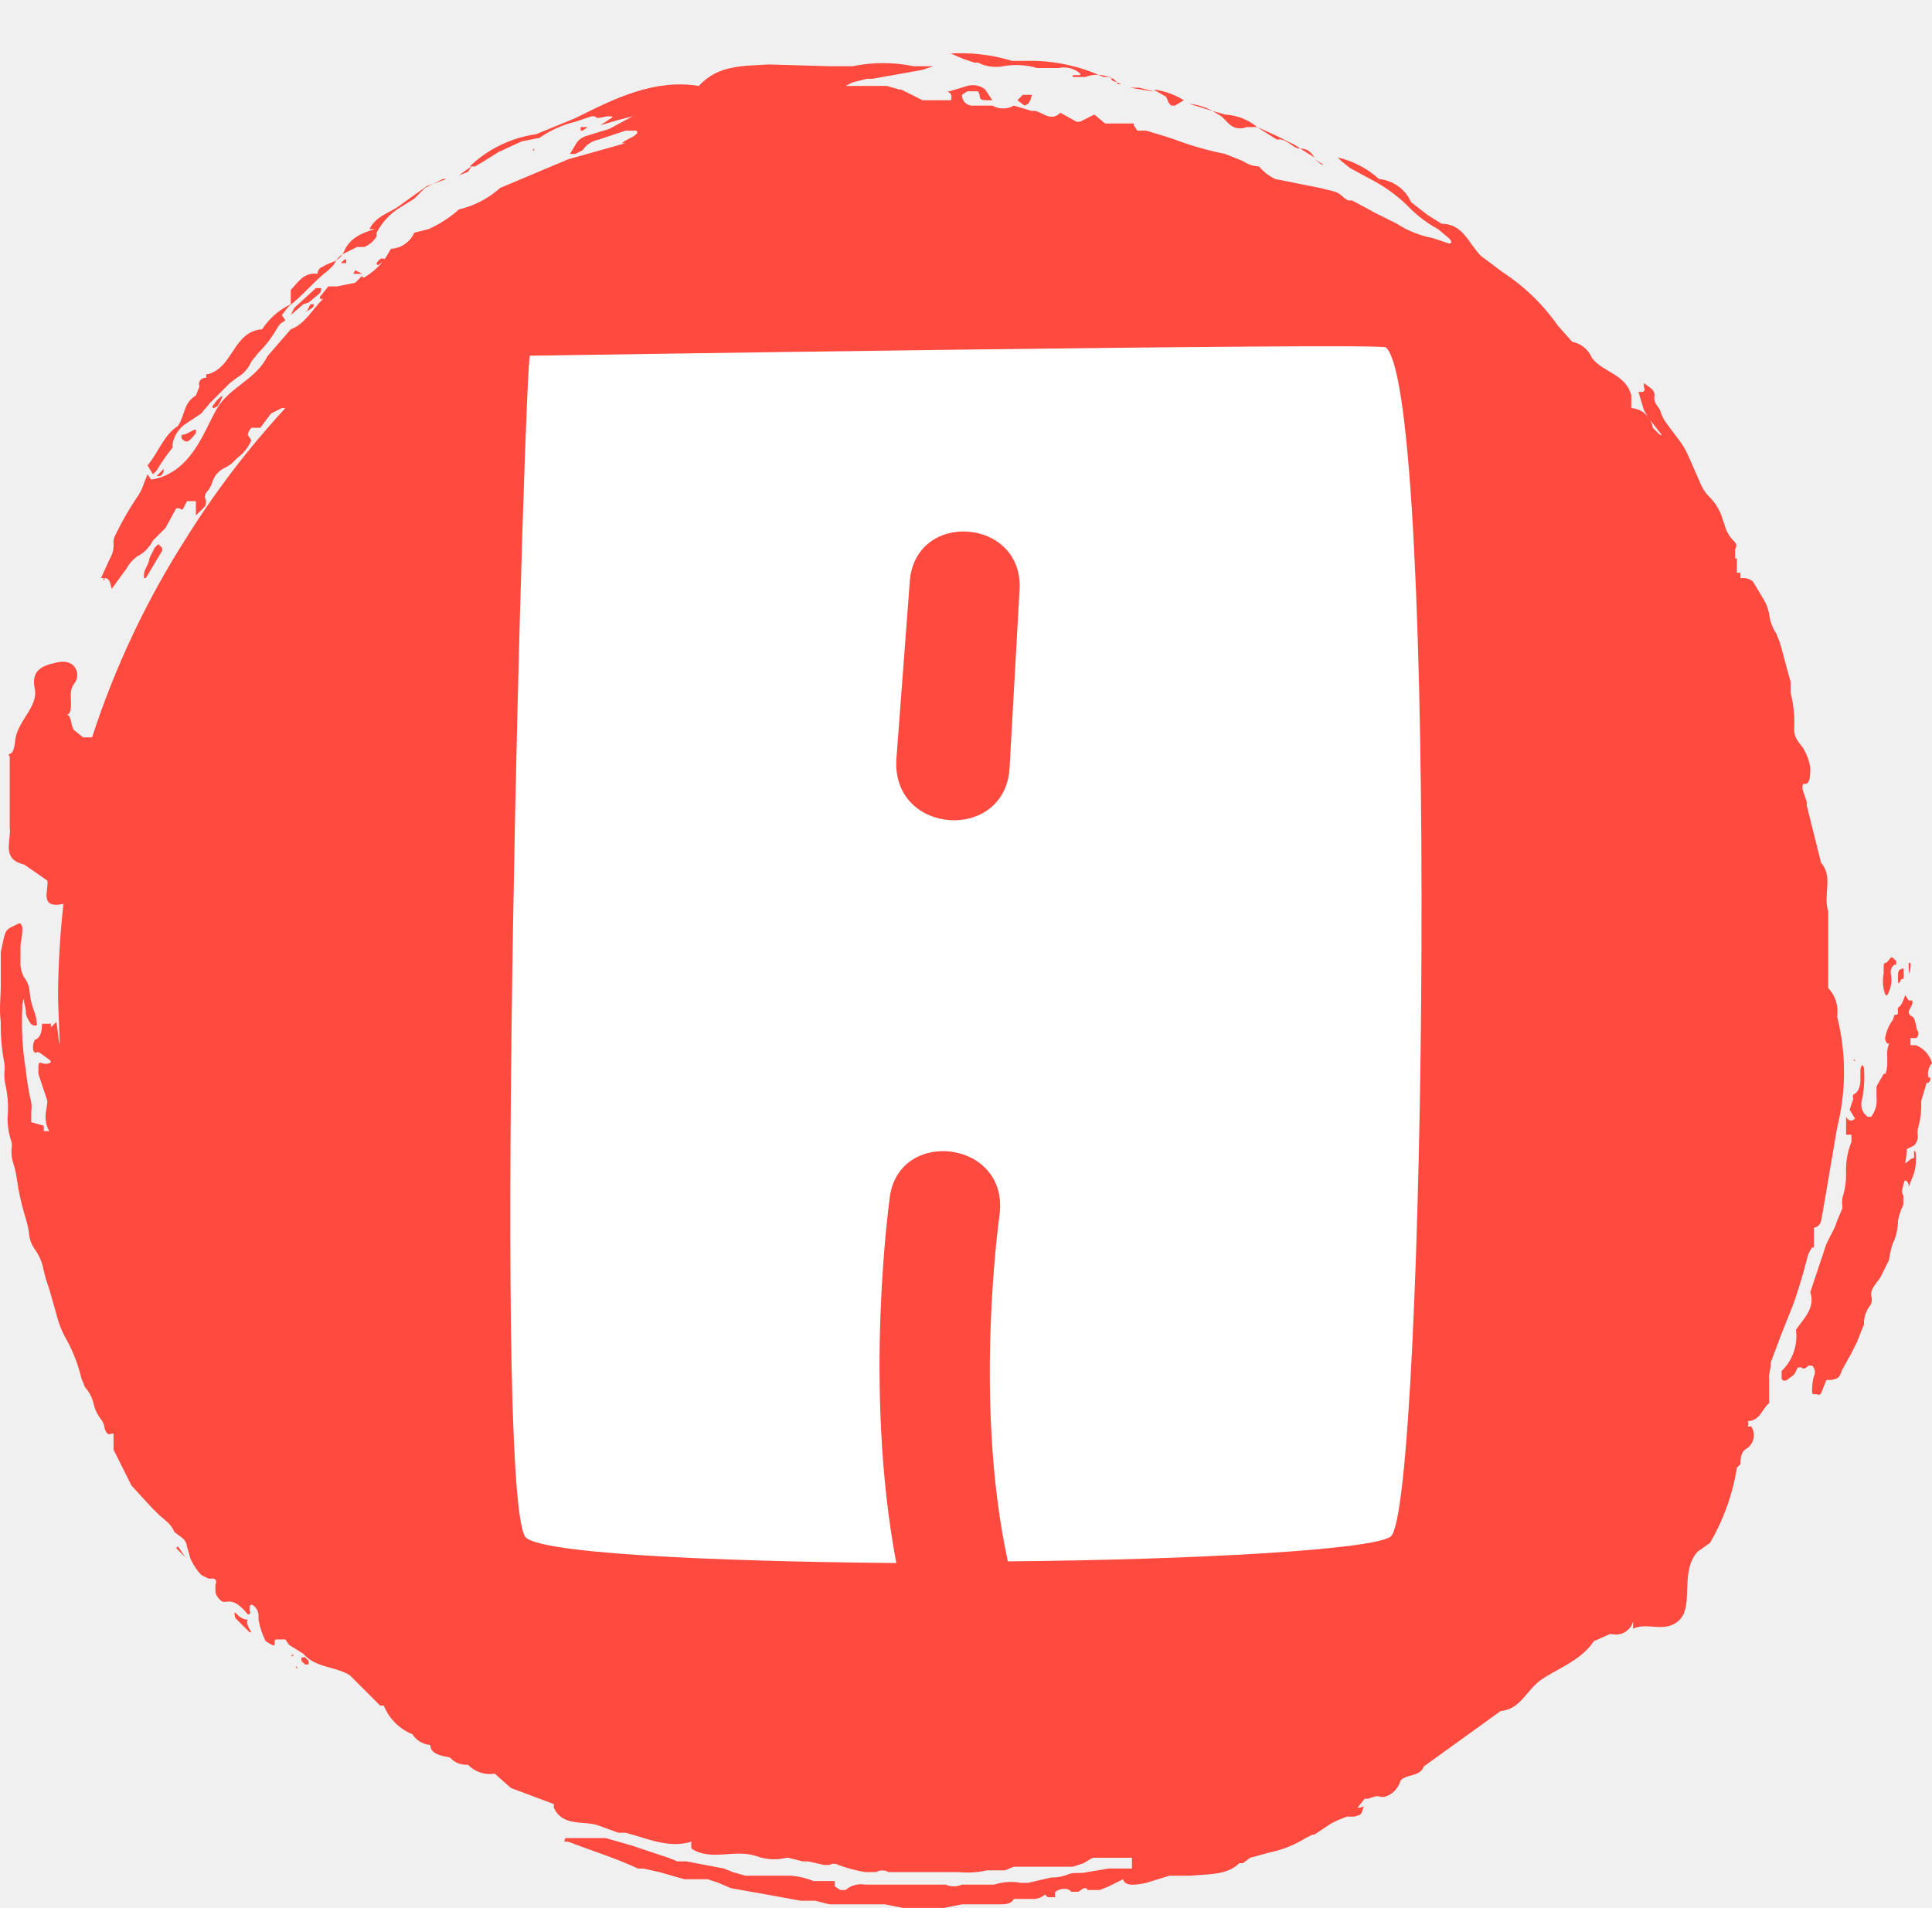
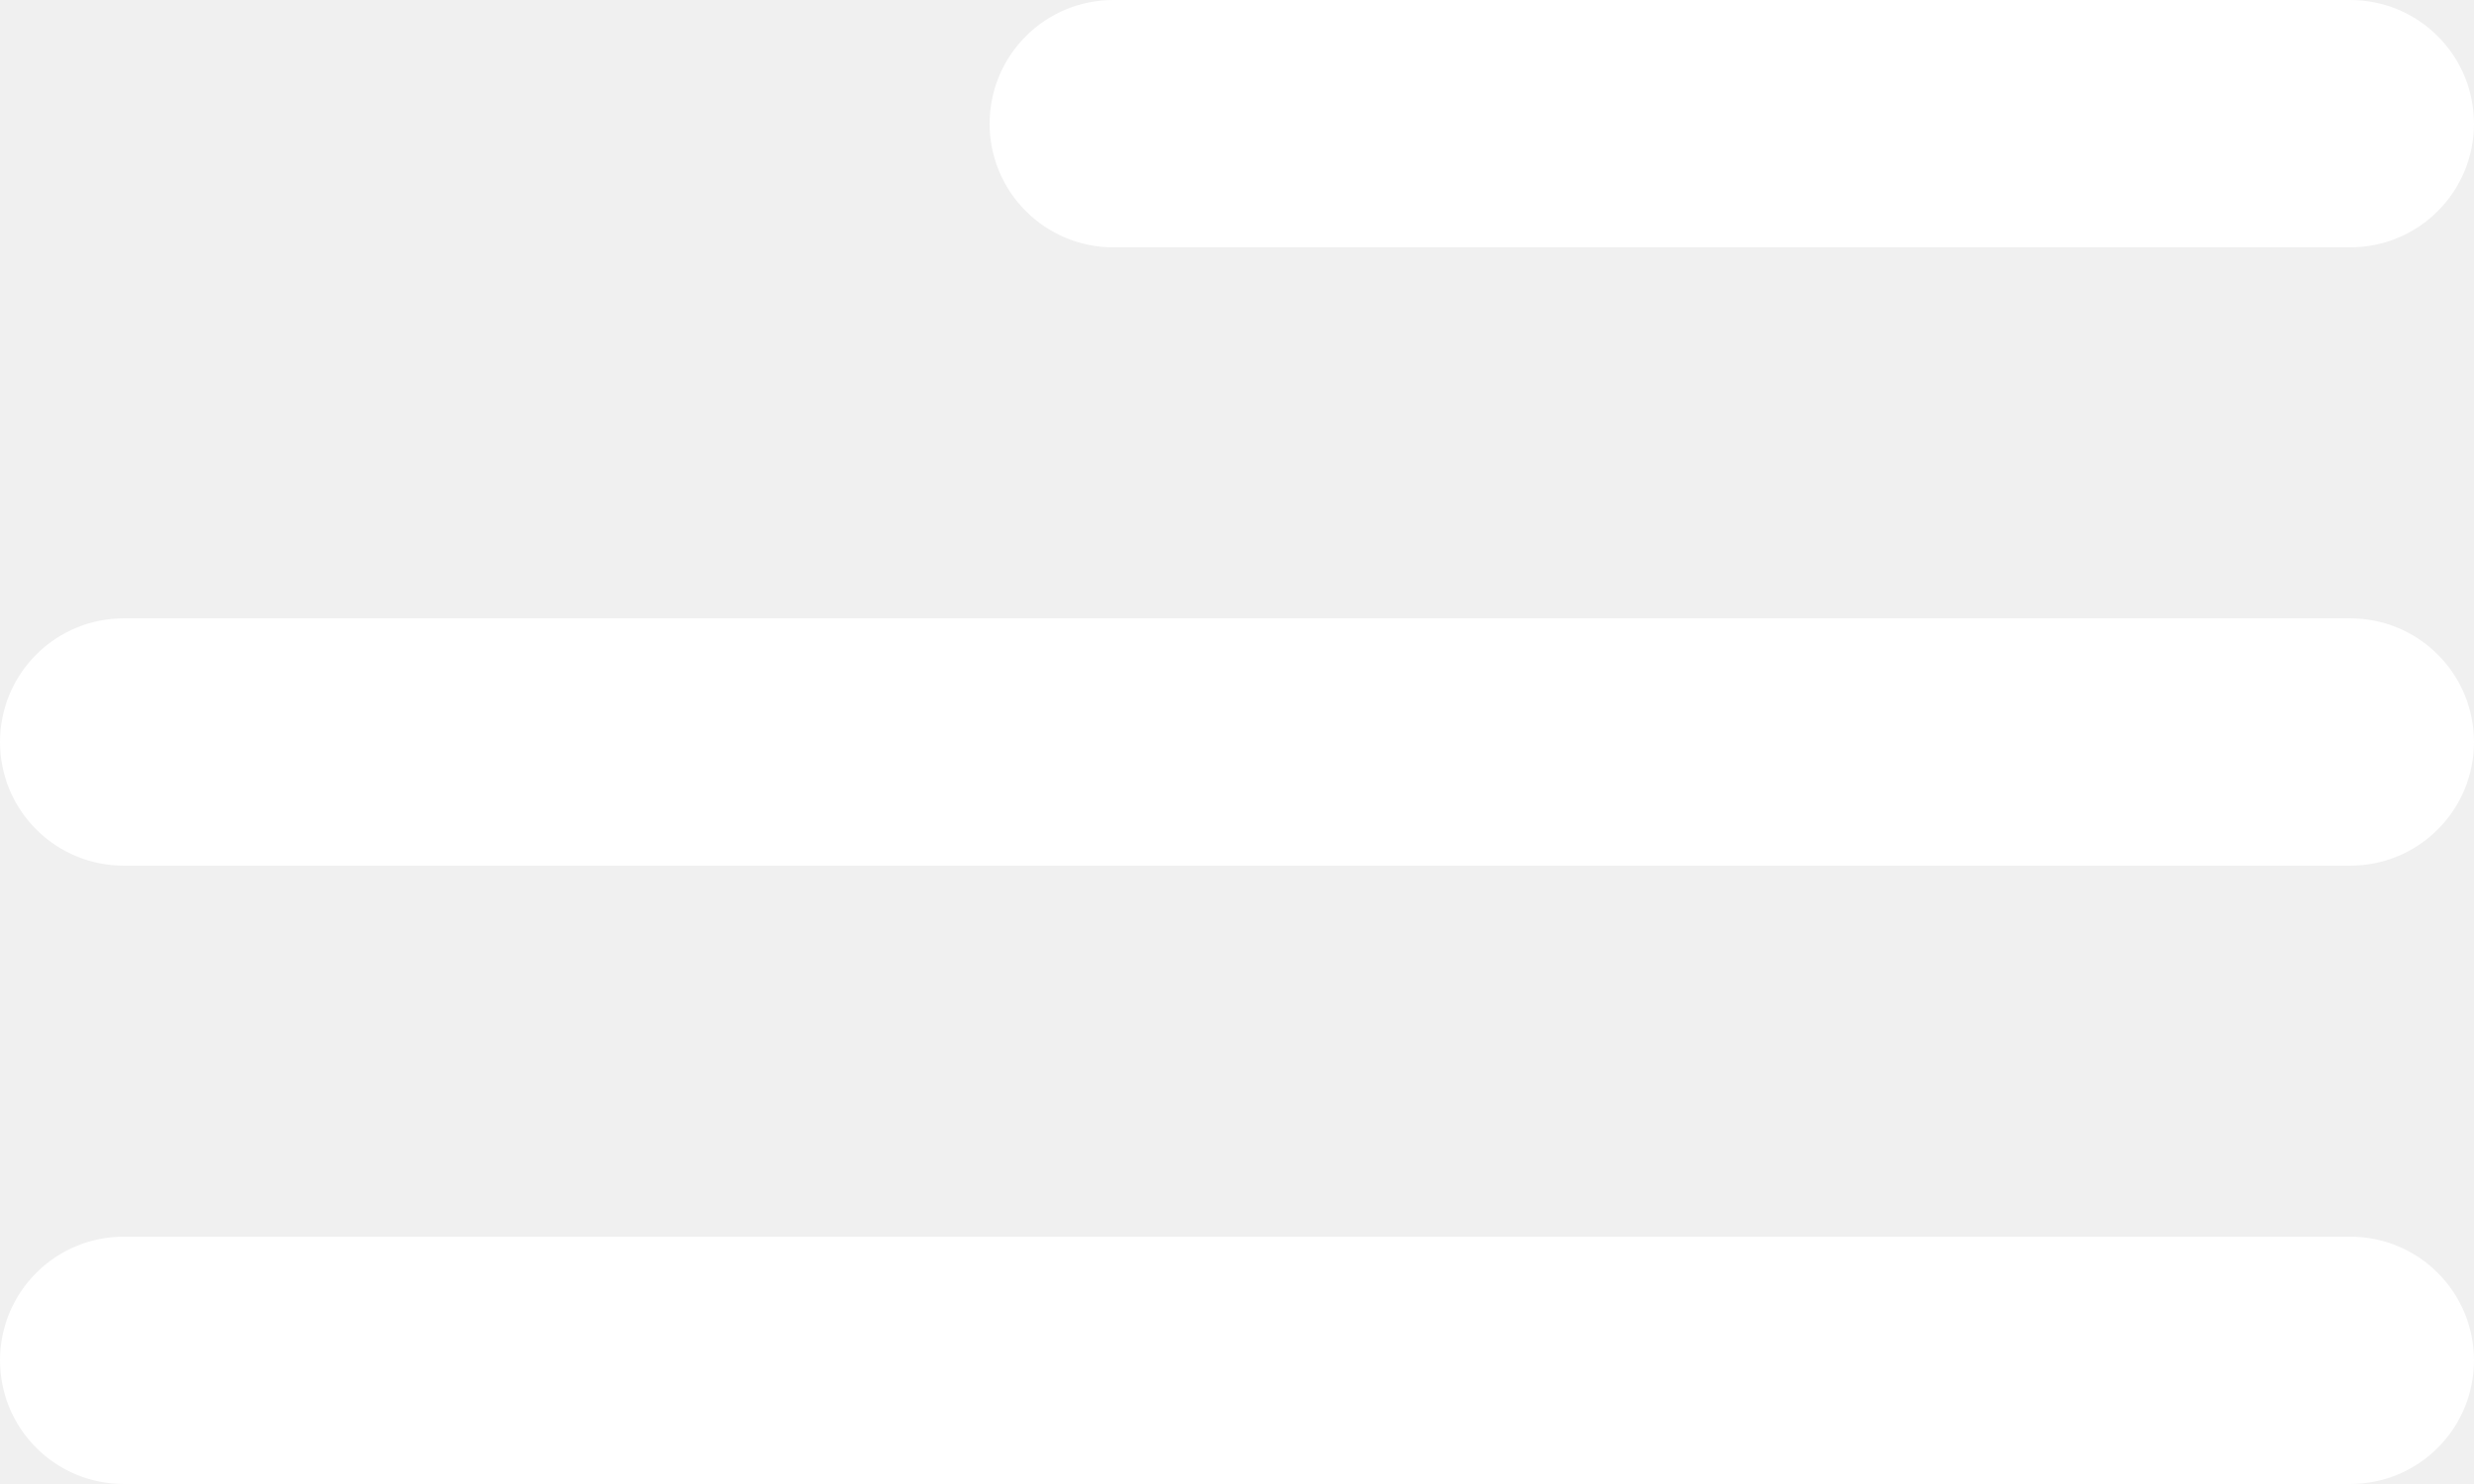
- <svg xmlns="http://www.w3.org/2000/svg" width="308.761" height="304.916" viewBox="0 0 106.008 104.687" class="css-1j8o68f" version="1.1" id="svg23">
-   <defs id="SvgjsDefs2684" />
-   <g id="SvgjsG2685" featurekey="rootContainer" transform="matrix(0.9820593,0,0,0.9820593,-0.05456052,0)" fill="#ff4a3f">
-     <g id="g17">
-       <path d="M19.8 15.3h.5l-.4-.2zm.5.1zm.8-.7c0 .1 0 .1.1.1l.4-.3c-.2-.1-.3-.1-.5.2zm.4-.2zm-4.1 2.3zm-.2.6l.3-.2c.1-.1.1-.2.1-.2h-.2l-.2.4c-.1-.1-.1 0 0 0zm2.2-2.9h-.1l-.2.2h.3zm-2.1 2.4l.6-.5c.1-.1.1-.2.1-.3h-.3l-1.2 1.1-.2.4.7-.6zm-1.1.8z" id="path3" />
-       <path d="M9.7 25v-.2a1.7 1.7 0 0 1 .7-1.1l.9-.6.5-.6.7-.7.4-.4.4-.3a1.9 1.9 0 0 0 .8-.9l.4-.5a5.9 5.9 0 0 0 1-1.3l.2-.3.3-.2-.2-.3.4-.5c.8-.6 1.4-1.4 2.2-2l.3-.3a1.4 1.4 0 0 1 .5-.6l.8-.4h.4a1.4 1.4 0 0 0 .7-.6V13a3.5 3.5 0 0 1 1.3-1.4l.8-.5.2-.2.4-.4 1-.5h.2l-1.1.4-1.4 1c-.6.5-1.4.6-1.8 1.4h.3c-.7.2-1.4.5-1.7 1.2s-.8.6-1.2.9a.4.4 0 0 0-.3.4c-.8-.1-1.1.5-1.5.9v.8a3.9 3.9 0 0 0-1.6 1.4c-1.6.1-1.6 2.1-3 2.5h-.1a.2.2 0 0 0 0 .2c-.3 0-.5.2-.4.5l-.2.5c-.7.4-.6 1.1-1 1.7-.8.5-1.1 1.5-1.7 2.2l.3.5.2-.2a11.6 11.6 0 0 1 .9-1.3zM53.9 3.3l.6.2h.2a2.2 2.2 0 0 0 1.4.2 4.1 4.1 0 0 1 1.9.1h1.2a1.4 1.4 0 0 1 1.2.3.1.1 0 0 1 0 .1H60a.1.1 0 0 0 0 .1h.7a1.8 1.8 0 0 1 1.3 0c.2 0 .1.1.2.2l.5.2h-.2c-.2-.4-.5-.4-.8-.4a9.7 9.7 0 0 0-4.3-.9h-.8A9.8 9.8 0 0 0 53 3h.2zm7.3 3.1zM50.3 4.7zm10.9 1.7h.2-.2zM19 14.7zm32.1-10zm17.6 2.2a.9.9 0 0 0 1 .2h.6a3.1 3.1 0 0 0-1.8-.7l-.7-.2.5.3zm-3.4-1.3c0 .1.1.2.2.3h.2l.5-.3a4.2 4.2 0 0 0-1.7-.6l.7.4zm7.4 2.7l.8.5c-.2-.3-.4-.5-.8-.5z" id="path5" />
-       <path d="M99 76.1l.6-1.6.6-1.5c.2-.5.6-1.8.8-2.6a1.7 1.7 0 0 1 .3-.7h.1v-1.1c.5-.1.4-.6.5-.9l.8-4.7a12.7 12.7 0 0 0 0-6.2 1.9 1.9 0 0 0-.5-1.6v-4.3c-.3-.9.3-1.9-.4-2.7L101 45a.4.4 0 0 0 0-.2l-.2-.6a.5.5 0 0 1 0-.4h.1c.3 0 .3-.5.3-.9a3 3 0 0 0-.4-1.1l-.3-.4a1.1 1.1 0 0 1-.2-.7 6.7 6.7 0 0 0-.2-2v-.6c-.2-.7-.4-1.5-.6-2.2l-.2-.5a2.5 2.5 0 0 1-.4-1.1 2.5 2.5 0 0 0-.3-.8l-.6-1a.8.8 0 0 0-.6-.2h-.1V32h-.2v-.8H97V31a.4.4 0 0 0 0-.1v-.2c.1-.2.1-.3-.1-.5a1.8 1.8 0 0 1-.4-.6l-.2-.6a2.9 2.9 0 0 0-.7-1.2 2.2 2.2 0 0 1-.5-.7l-.7-1.6a4.3 4.3 0 0 0-.6-1l-.6-.8a2.4 2.4 0 0 1-.4-.8l-.2-.3a.6.6 0 0 1-.1-.5.5.5 0 0 0-.2-.4l-.4-.3v.2c.1.2 0 .3-.1.3h-.2l.3 1 .3.5.7.9h-.1l-.2-.2-.2-.2a1.3 1.3 0 0 0-1.2-1.1v-.7c-.3-1.2-1.6-1.3-2.2-2.1a1.5 1.5 0 0 0-1.1-.9l-.8-.9a11.3 11.3 0 0 0-3.1-3l-.8-.6-.4-.3c-.7-.7-1-1.8-2.2-1.8l-.8-.5-.9-.7a2.2 2.2 0 0 0-1.8-1.3 5.1 5.1 0 0 0-2.3-1.2l.2.2.5.4 1.3.7a8.5 8.5 0 0 1 2.1 1.6 6.8 6.8 0 0 0 1.5 1.1l.6.5c.1.1.2.2.1.3H81l-.9-.3a5.6 5.6 0 0 1-2-.8l-1.2-.6-1.3-.7h-.2c-.3-.1-.4-.4-.8-.5l-.8-.2-2.5-.5a2.6 2.6 0 0 1-.9-.7 1.7 1.7 0 0 1-.9-.3l-1-.4a18.1 18.1 0 0 1-2.8-.8l-.6-.2-1-.3h-.5l-.2-.3v-.1h-1.6l-.6-.5-.4.2-.4.2h-.2l-.9-.5c-.6.6-1.1-.2-1.6-.1l-1-.3a1.2 1.2 0 0 1-1.2 0h-1.2a.6.6 0 0 1-.5-.6l.3-.2h.6a.7.7 0 0 1 .1.3c0 .2.2.2.5.2h.2l-.4-.6a1.1 1.1 0 0 0-1-.2l-1 .3H53c.3.2.2.3.2.5h-1.6l-.4-.2-.8-.4h-.1l-.7-.2h-2.3l.4-.2.8-.2h.3l1.7-.3 1.1-.2.6-.2h-1.1a8.4 8.4 0 0 0-3.4 0h-1.3L43 3.6c-1.4.1-2.8 0-3.9 1.2-2.5-.4-4.7.7-6.9 1.8l-2.2.9a6.7 6.7 0 0 0-3.7 1.8h.3l.5-.3.8-.5 1.3-.6 1-.2a6 6 0 0 1 2-.9l.9-.3h.2c.1.2.5 0 .7 0h.2c.1 0 .1.1 0 .1l-.6.4 1-.3.8-.2-1.3.7-1.3.4a1 1 0 0 0-.6.5l-.3.5h.3l.4-.2a1.4 1.4 0 0 1 .9-.6l1.5-.5h.5a.1.1 0 0 1 .1.2c-.2.2-.6.3-.8.5h.2l-3.2.9-3.8 1.6a5.2 5.2 0 0 1-2.3 1.2 6.6 6.6 0 0 1-1.7 1.1l-.8.2a1.5 1.5 0 0 1-1.3.9l-.3.5a3.7 3.7 0 0 1-1.2 1.1h-.1v-.1l-.2.2-.2.2-1 .2h-.5l-.4.5c-.1.1-.1.2 0 .2h.1c-.6.6-1 1.4-1.8 1.7L15 19.9c-.6 1.2-1.8 1.6-2.6 2.6s-1.4 3.9-3.9 4.3l-.2-.3-.2.5a2.7 2.7 0 0 1-.4.8 16.9 16.9 0 0 0-1.2 2.1.8.8 0 0 0-.1.5 1.4 1.4 0 0 1-.2.8l-.5 1.1h.2c.3 0 .3.3.4.6l.8-1.1a2.2 2.2 0 0 1 .6-.7 2 2 0 0 0 .9-.9l.3-.3.4-.4.6-1.1h.2c.1.1.1.1.2 0l.2-.4h.5v.8l.5-.5a.5.5 0 0 0 0-.5.4.4 0 0 1 .1-.3 1.5 1.5 0 0 0 .3-.5 1.3 1.3 0 0 1 .8-.9l.3-.2.3-.3a2.4 2.4 0 0 0 .8-1l-.2-.3c0-.1.1-.3.2-.4h.5l.6-.8.6-.3h.2a48.8 48.8 0 0 0-5.5 7.2h-.1.1a48.4 48.4 0 0 0-5.3 11.2h-.5l-.5-.4c-.2-.2-.1-.7-.4-.9h.1c.3-.5-.1-1.2.3-1.7s.1-1.4-.9-1.2-1.5.5-1.3 1.5-1 1.8-1.1 2.9-.5.5-.3.9v3.9c.1.8-.5 1.8.8 2.1l1.3.9c.1.5-.5 1.6.9 1.3a49.2 49.2 0 0 0-.3 5c0 1.1.1 2.2.1 3.3v-.4c-.1-.4-.1-.8-.2-1.3l-.3.3v-.2h-.5c0 .5-.1.8-.4.9a.9.9 0 0 0-.1.5c0 .1.1.3.2.2s.4.2.7.4-.2.3-.4.2-.2.1-.2.3v.3l.5 1.5c0 .3-.1.6-.1.9a1.7 1.7 0 0 0 .2.8h-.3v-.3l-.7-.2v-.6a1.5 1.5 0 0 0 0-.5 14.6 14.6 0 0 1-.3-1.8 16.6 16.6 0 0 1-.2-3.5.9.9 0 0 1 .1-.5v.2a2.9 2.9 0 0 1 .1.5.8.8 0 0 0 .1.4c.1.2.2.4.4.4s.1-.1.1-.2a2.1 2.1 0 0 0-.1-.5 4.2 4.2 0 0 1-.3-1.3 1.5 1.5 0 0 0-.3-.7 1.6 1.6 0 0 1-.2-.9v-.8c0-.3.1-.6.1-.9a.5.5 0 0 0-.1-.4h-.1c-.8.4-.7.2-1 1.6V55c0 .7-.1 1.4 0 2.1a10.8 10.8 0 0 0 .2 2.3 1.8 1.8 0 0 1 0 .5 3.1 3.1 0 0 0 .1.9 5.9 5.9 0 0 1 .1 1.3 3.9 3.9 0 0 0 .2 1.7 1.2 1.2 0 0 1 0 .4 2.1 2.1 0 0 0 .1.8 4.9 4.9 0 0 1 .2.9 14 14 0 0 0 .5 2.2 5 5 0 0 1 .2 1 1.7 1.7 0 0 0 .3.7 2.9 2.9 0 0 1 .5 1.2 8.5 8.5 0 0 0 .3 1l.4 1.4a5.4 5.4 0 0 0 .6 1.5 8.5 8.5 0 0 1 .8 2.1l.2.5a2.1 2.1 0 0 1 .5 1 2.1 2.1 0 0 0 .4.8 1 1 0 0 1 .2.5c.1.3.2.4.4.3h.1v.9l.5 1 .5 1 1.1 1.2.4.4c.3.3.7.5.9 1l.4.3a.7.7 0 0 1 .3.5l.2.7a3.3 3.3 0 0 0 .6.9l.4.2h.3a.2.2 0 0 1 .1.3 2.5 2.5 0 0 0 0 .5.9.9 0 0 0 .4.5h.2c.4-.1.8.2 1.2.7h.1c0-.1.1-.1 0-.2v-.2c0-.1.1-.2.2-.1a.7.7 0 0 1 .3.6v.2a4.3 4.3 0 0 0 .4 1.2c.5.3.5.3.5.1s0-.2.2-.2h.4l.2.3.8.5c.7.8 1.8.7 2.6 1.2l1.7 1.7h.2a2.9 2.9 0 0 0 1.6 1.6 1.3 1.3 0 0 0 1 .6c0 .5.6.6 1.1.7a1.2 1.2 0 0 0 .8.4h.2a1.7 1.7 0 0 0 1.5.5l.9.8 2.4.9v.2c.5 1.1 1.7.7 2.5 1l1.1.4h.4c1.2.3 2.4.9 3.7.5a.7.7 0 0 0 0 .4c1.1.7 2.4 0 3.6.4a2.9 2.9 0 0 0 1.7.1h.1l.8.2h.3l.9.2h.3a.5.5 0 0 1 .5 0 7.9 7.9 0 0 0 1.5.4h.6a.7.7 0 0 1 .7 0h3.9a5 5 0 0 0 1.6-.1h1l.5-.2H60l.6-.2.5-.3h2.2v.6H62l-1.2.2c-.4.1-.7 0-1 .1a2.4 2.4 0 0 1-1 .2l-1.3.3h-.4a3.1 3.1 0 0 0-1.5.1h-1.8a1.1 1.1 0 0 1-.9 0h-4.5a1.3 1.3 0 0 0-1.1.3H47l-.3-.2v-.3h-1.2a4.1 4.1 0 0 0-1.3-.3h-2.5l-.7-.2-.5-.2-2.1-.4h-.5l-.5-.2-2.1-.7-1.4-.4h-2.2c-.1 0-.1.1-.1.2h.2c1.3.5 2.6.9 3.9 1.5h.3l.9.2 1.4.4h1.3l.6.2.7.3 1.7.3 1.1.2 1.1.2h.8l.8.2h3.1l1 .2h2.3l1-.2H56c.4 0 .6-.1.7-.3h1a1 1 0 0 0 .8-.3c-.1.1 0 .1.1.2h.4v-.2c0-.1 0-.1.2-.2s.6-.1.7.1h.4l.3-.2c.2 0 .2 0 .2.1h.7l.5-.2.8-.4c.1.3.4.4 1.3.2l1.3-.4h1.2c.9-.1 2 0 2.7-.7h.2l.4-.3 1.1-.3a6.1 6.1 0 0 0 2-.8l.4-.2h.1l.9-.6.4-.2.5-.2h.4c.4-.1.4-.1.5-.4s0-.1-.2-.1h-.1l.4-.5h.2c.3-.1.5-.2.7-.1h.2a1.3 1.3 0 0 0 .9-.9c.3-.4 1.1-.2 1.3-.8l4.3-3.1c1.1-.1 1.4-1.1 2.2-1.7s2.3-1.1 3-2.2l.9-.4h.1a1 1 0 0 0 1.2-.7v.4c.8-.4 1.8.3 2.6-.5s0-2.7 1-3.8l.7-.5a12.1 12.1 0 0 0 1.5-4.2l.2-.2c0-.3 0-.7.4-.9a.9.9 0 0 0 .2-1.2h-.2a.3.3 0 0 0 0-.3c.7 0 .8-.7 1.2-1V77a.5.5 0 0 1 0-.2 3.8 3.8 0 0 0 .1-.7zM5.9 32.2z" id="path7" />
-       <path d="M26.4 9.3l-.3.2-.4.3.5-.2zm6.1-2h.1l.3-.2h-.4zm-2.6 1l-.1.1h.1v-.1zm-1.5 1.4zm1.3-.2zm-6.3 3.1zM9.2 26.2l-.4.4H9a.4.4 0 0 0 .2-.4zm3-3.5a2.1 2.1 0 0 0 .3-.6 1.5 1.5 0 0 0-.5.5c-.1.1-.1.2 0 .2zM11 24.2V24c-.2 0-.5.3-.8.3v.2c.3.3.4.2.8-.3zm3 66.2zM73.9 9.2h.1l-.5-.3zm-2.5-1.4c.5-.1.8.4 1.2.5h.1l-.3-.2-1-.5-1.1-.5.3.2zM52.8 3.1zm11.7 2h-.1l-1.2-.2h.5zm2 .7l1.3.4a3.3 3.3 0 0 0-1.3-.4zm-9 0a1 1 0 0 0 .2-.5h-.5l-.3.3.4.3zm9 1.6zM49.9 4.2zm2.9.7zM48.5 4zm13.8 2.1a.5.5 0 0 0 0 .1zm44.8 52.3h-.3V58h.3c.1 0 .2-.3.1-.4s-.1-.7-.3-.8a.3.3 0 0 1-.2-.3l.2-.4a.4.4 0 0 0 0-.2h-.2l-.2-.3c-.1.3-.2.6-.4.7a.5.5 0 0 0 0 .2c0 .1 0 .2-.1.2h-.1a1.1 1.1 0 0 1-.1.3 2.3 2.3 0 0 0-.4.9.4.4 0 0 0 .1.4h.1a1.7 1.7 0 0 0-.1.8v.4a1.8 1.8 0 0 1-.1.5h-.1l-.4.7v.6a1.5 1.5 0 0 1-.3 1.1h-.2l-.2-.2a.9.9 0 0 1-.1-.8 6.5 6.5 0 0 0 .1-1.7c0-.1-.1-.2-.1-.2a.5.5 0 0 0-.1.3v.6c0 .2-.1.6-.3.7s-.1.2-.1.3l-.2.6.3.5c-.2.2-.4.1-.5-.1v1h.3v.4a4.2 4.2 0 0 0-.3 1.4 3.3 3.3 0 0 0 0 .4 4 4 0 0 1-.2 1.3 2 2 0 0 0 0 .6l-.3.7a3.2 3.2 0 0 1-.3.7l-.3.6-.9 2.7c.3.9-.4 1.5-.8 2.1a2.7 2.7 0 0 1-.8 2.3v.4c0 .1.1.2.3.1l.4-.3.2-.4h.2c.1.1.2.1.4-.1h.2a.5.5 0 0 1 .1.6 2.9 2.9 0 0 0-.1.8c0 .1 0 .2.1.2h.2c.1.1.2 0 .3-.3l.2-.5h.3c.4-.1.4-.1.6-.6l.5-.9.3-.6.4-1a1.6 1.6 0 0 1 .3-1 .6.6 0 0 0 .1-.6c0-.2 0-.3.2-.6l.3-.4.5-1a4.7 4.7 0 0 1 .2-.9 3 3 0 0 0 .3-1.3 3.8 3.8 0 0 1 .3-.9v-.5c-.1-.2-.1-.2 0-.6s.1-.2.2-.2a.4.4 0 0 1 .1.3l.2-.5a2.3 2.3 0 0 0 .2-.9v-.3c0-.1 0-.3-.1-.3v.4c-.2 0-.3.2-.5.3a6.4 6.4 0 0 0 .1-.8l.4-.2a.7.7 0 0 0 .2-.6 1.4 1.4 0 0 1 0-.3 4.8 4.8 0 0 0 .2-1.4v-.2l.3-1h.1a.3.3 0 0 0 .1-.3h-.1a.9.9 0 0 1 .2-.8 1.5 1.5 0 0 0-.9-1zm-1.2 7.8zm-.2-9.9zm0 0zM9.1 30.8a.3.3 0 0 0 0-.2l-.2-.2-.2.2-.3.6c0 .3-.3.6-.3.9v.2h.1zm96.3 24.8h.1a1.7 1.7 0 0 0 .2-1.2.5.5 0 0 1 .2-.5h.1v-.2l-.2-.2h-.1c-.1.1-.2.3-.3.3s-.1.1-.1.3v.3a2.2 2.2 0 0 0 .1 1.2zM13.2 90.1c-.1 0 0 .2 0 .3l.8.8h.1c-.2-.3-.3-.6-.2-.7a.9.9 0 0 1-.5-.2zm.8.3zm92.3-35.7h.1a2 2 0 0 0 0-.6c-.3.1-.3.1-.3.6s.1.1.2 0z" id="path9" />
-       <path d="M106.7 62a.6.6 0 0 0 .1-.5c0-.1-.1-.2-.1-.1h-.2v.2c0 .4.1.5.2.4zm.1-8.2h-.1v.6a1 1 0 0 0 .1-.6zM17.1 92.6h-.2v.2l.2.2h.2v-.2zm86.6-33.3c0-.1 0-.1-.1-.1zM9.9 86.5l.5.5-.4-.6z" id="path11" />
-       <circle cx="10.5" cy="87.1" transform="rotate(-24.8 10.4 87.159)" id="circle13" />
-       <path d="M9.7 30.1h-.1v.2-.2h.1zm83.2-6.6l-.2-.3h-.1zm-14.7 77.1zM5.9 32.2zm-.1.2a.3.3 0 0 0 .1-.2v.2zm1.9-4.9zM61.5 2.4zm42.8 58.2v.1-.1zM16.4 92.5h-.1c.1.1.2 0 .1-.1zm.2.7h.1l-.1-.1v.1zm73.9-71.3zm15.2 34.4zM14.6 91.7zm92.1-37zm-.8 11.4zM34.6 0z" id="path15" />
-     </g>
-   </g>
-   <g id="SvgjsG2686" featurekey="nameFeature-0" transform="matrix(2.284354,0,0,2.284354,27.98006,-5.60952)" fill="#ffffff">
-     <path d="M9.6 16.48 l-0.32 4.24 c-0.08 1.8 2.6 1.96 2.72 0.2 l0.24 -4.28 c0.12 -1.76 -2.56 -1.96 -2.64 -0.16 z M0.48 11 l0 0 c0.04 0 20.48 -0.32 20.56 -0.2 c1.28 1.12 0.96 27.8 0.12 28.56 c-0.4 0.32 -4.64 0.56 -9.2 0.6 c-0.84 -3.84 -0.2 -8.32 -0.2 -8.32 c0.24 -1.8 -2.44 -2.12 -2.64 -0.4 c0 0.04 -0.64 4.52 0.16 8.76 c-4.56 -0.04 -8.68 -0.24 -8.92 -0.64 c-0.8 -1.44 0 -28.28 0.12 -28.36 z" id="path20" />
-   </g>
+ <svg xmlns="http://www.w3.org/2000/svg" width="20" height="12" viewBox="0 0 20 12" fill="#FFF">
+   <path d="M9 2L19 2C19.265 2 19.52 1.895 19.707 1.707C19.895 1.52 20 1.265 20 1C20 0.735 19.895 0.48 19.707 0.293C19.52 0.105 19.265 0 19 0L9 0C8.735 0 8.48 0.105 8.293 0.293C8.105 0.48 8 0.735 8 1C8 1.265 8.105 1.52 8.293 1.707C8.48 1.895 8.735 2 9 2ZM19 10L1 10C0.735 10 0.48 10.105 0.293 10.293C0.105 10.48 0 10.735 0 11C0 11.265 0.105 11.52 0.293 11.707C0.48 11.895 0.735 12 1 12L19 12C19.265 12 19.52 11.895 19.707 11.707C19.895 11.52 20 11.265 20 11C20 10.735 19.895 10.48 19.707 10.293C19.52 10.105 19.265 10 19 10V10ZM1 7L19 7C19.265 7 19.52 6.895 19.707 6.707C19.895 6.52 20 6.265 20 6C20 5.735 19.895 5.48 19.707 5.293C19.52 5.105 19.265 5 19 5L1 5C0.735 5 0.48 5.105 0.293 5.293C0.105 5.48 0 5.735 0 6C0 6.265 0.105 6.52 0.293 6.707C0.48 6.895 0.735 7 1 7Z" fill="#FFFFFF" />
</svg>
